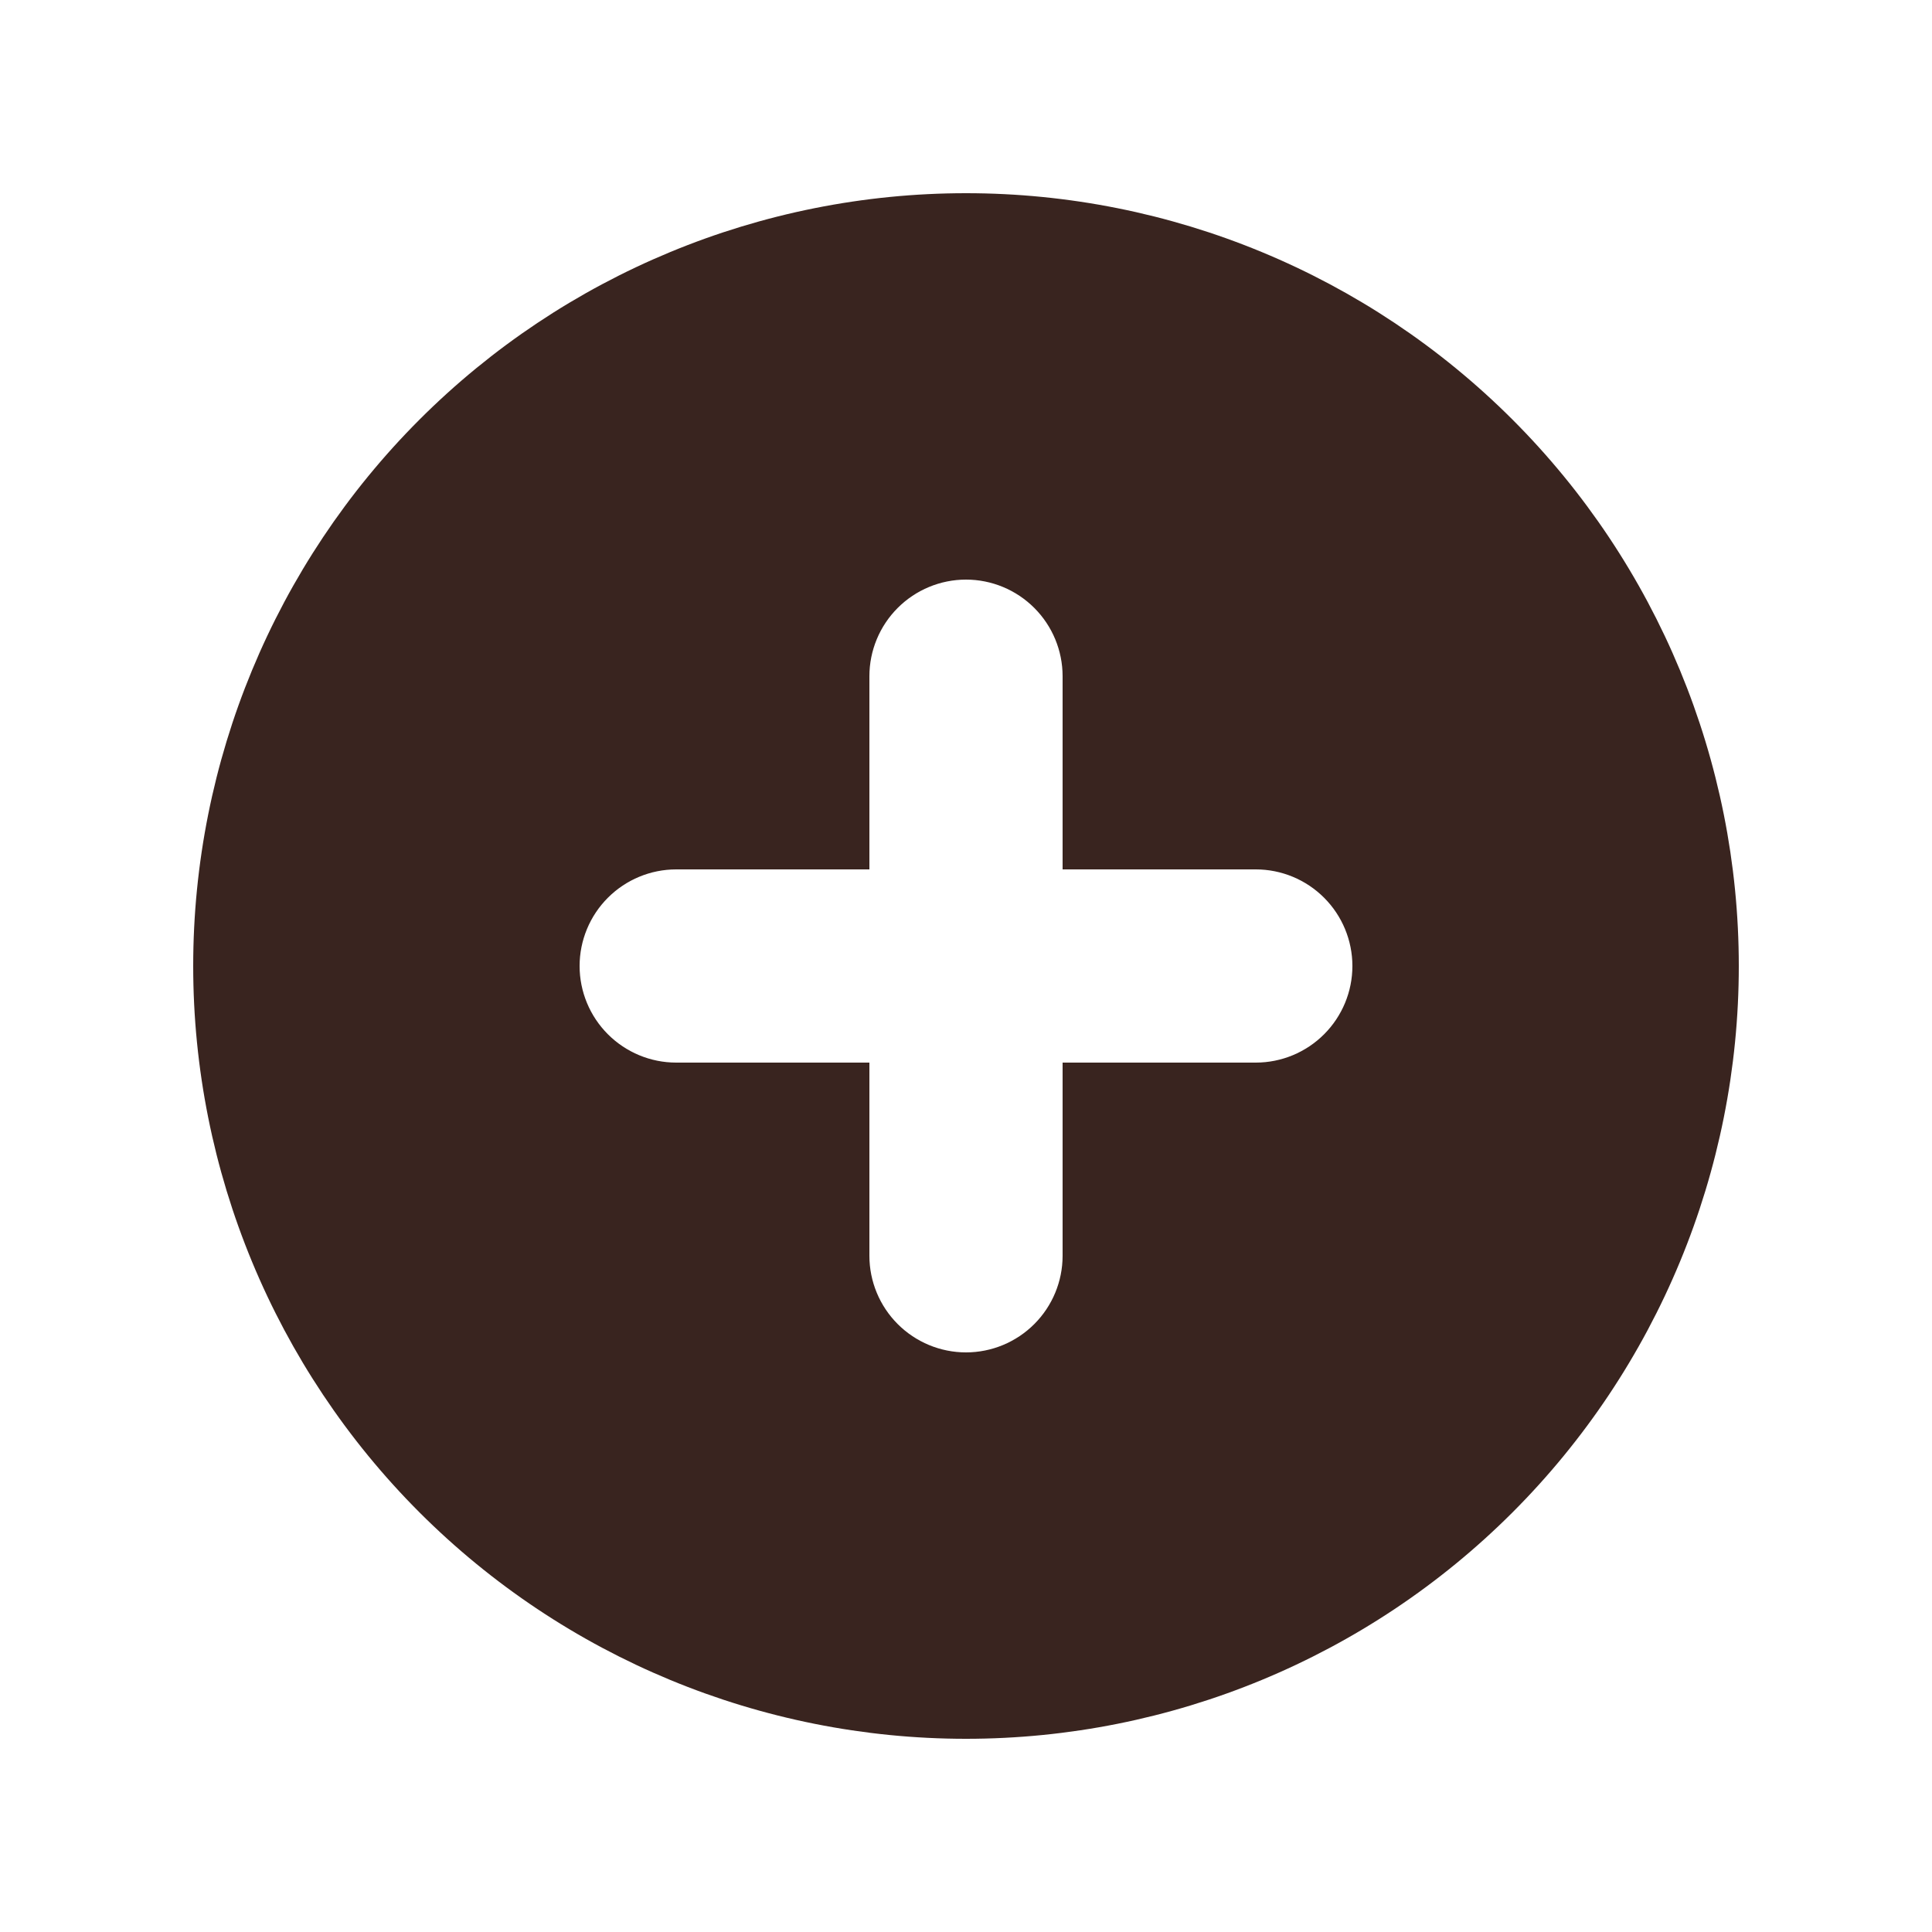
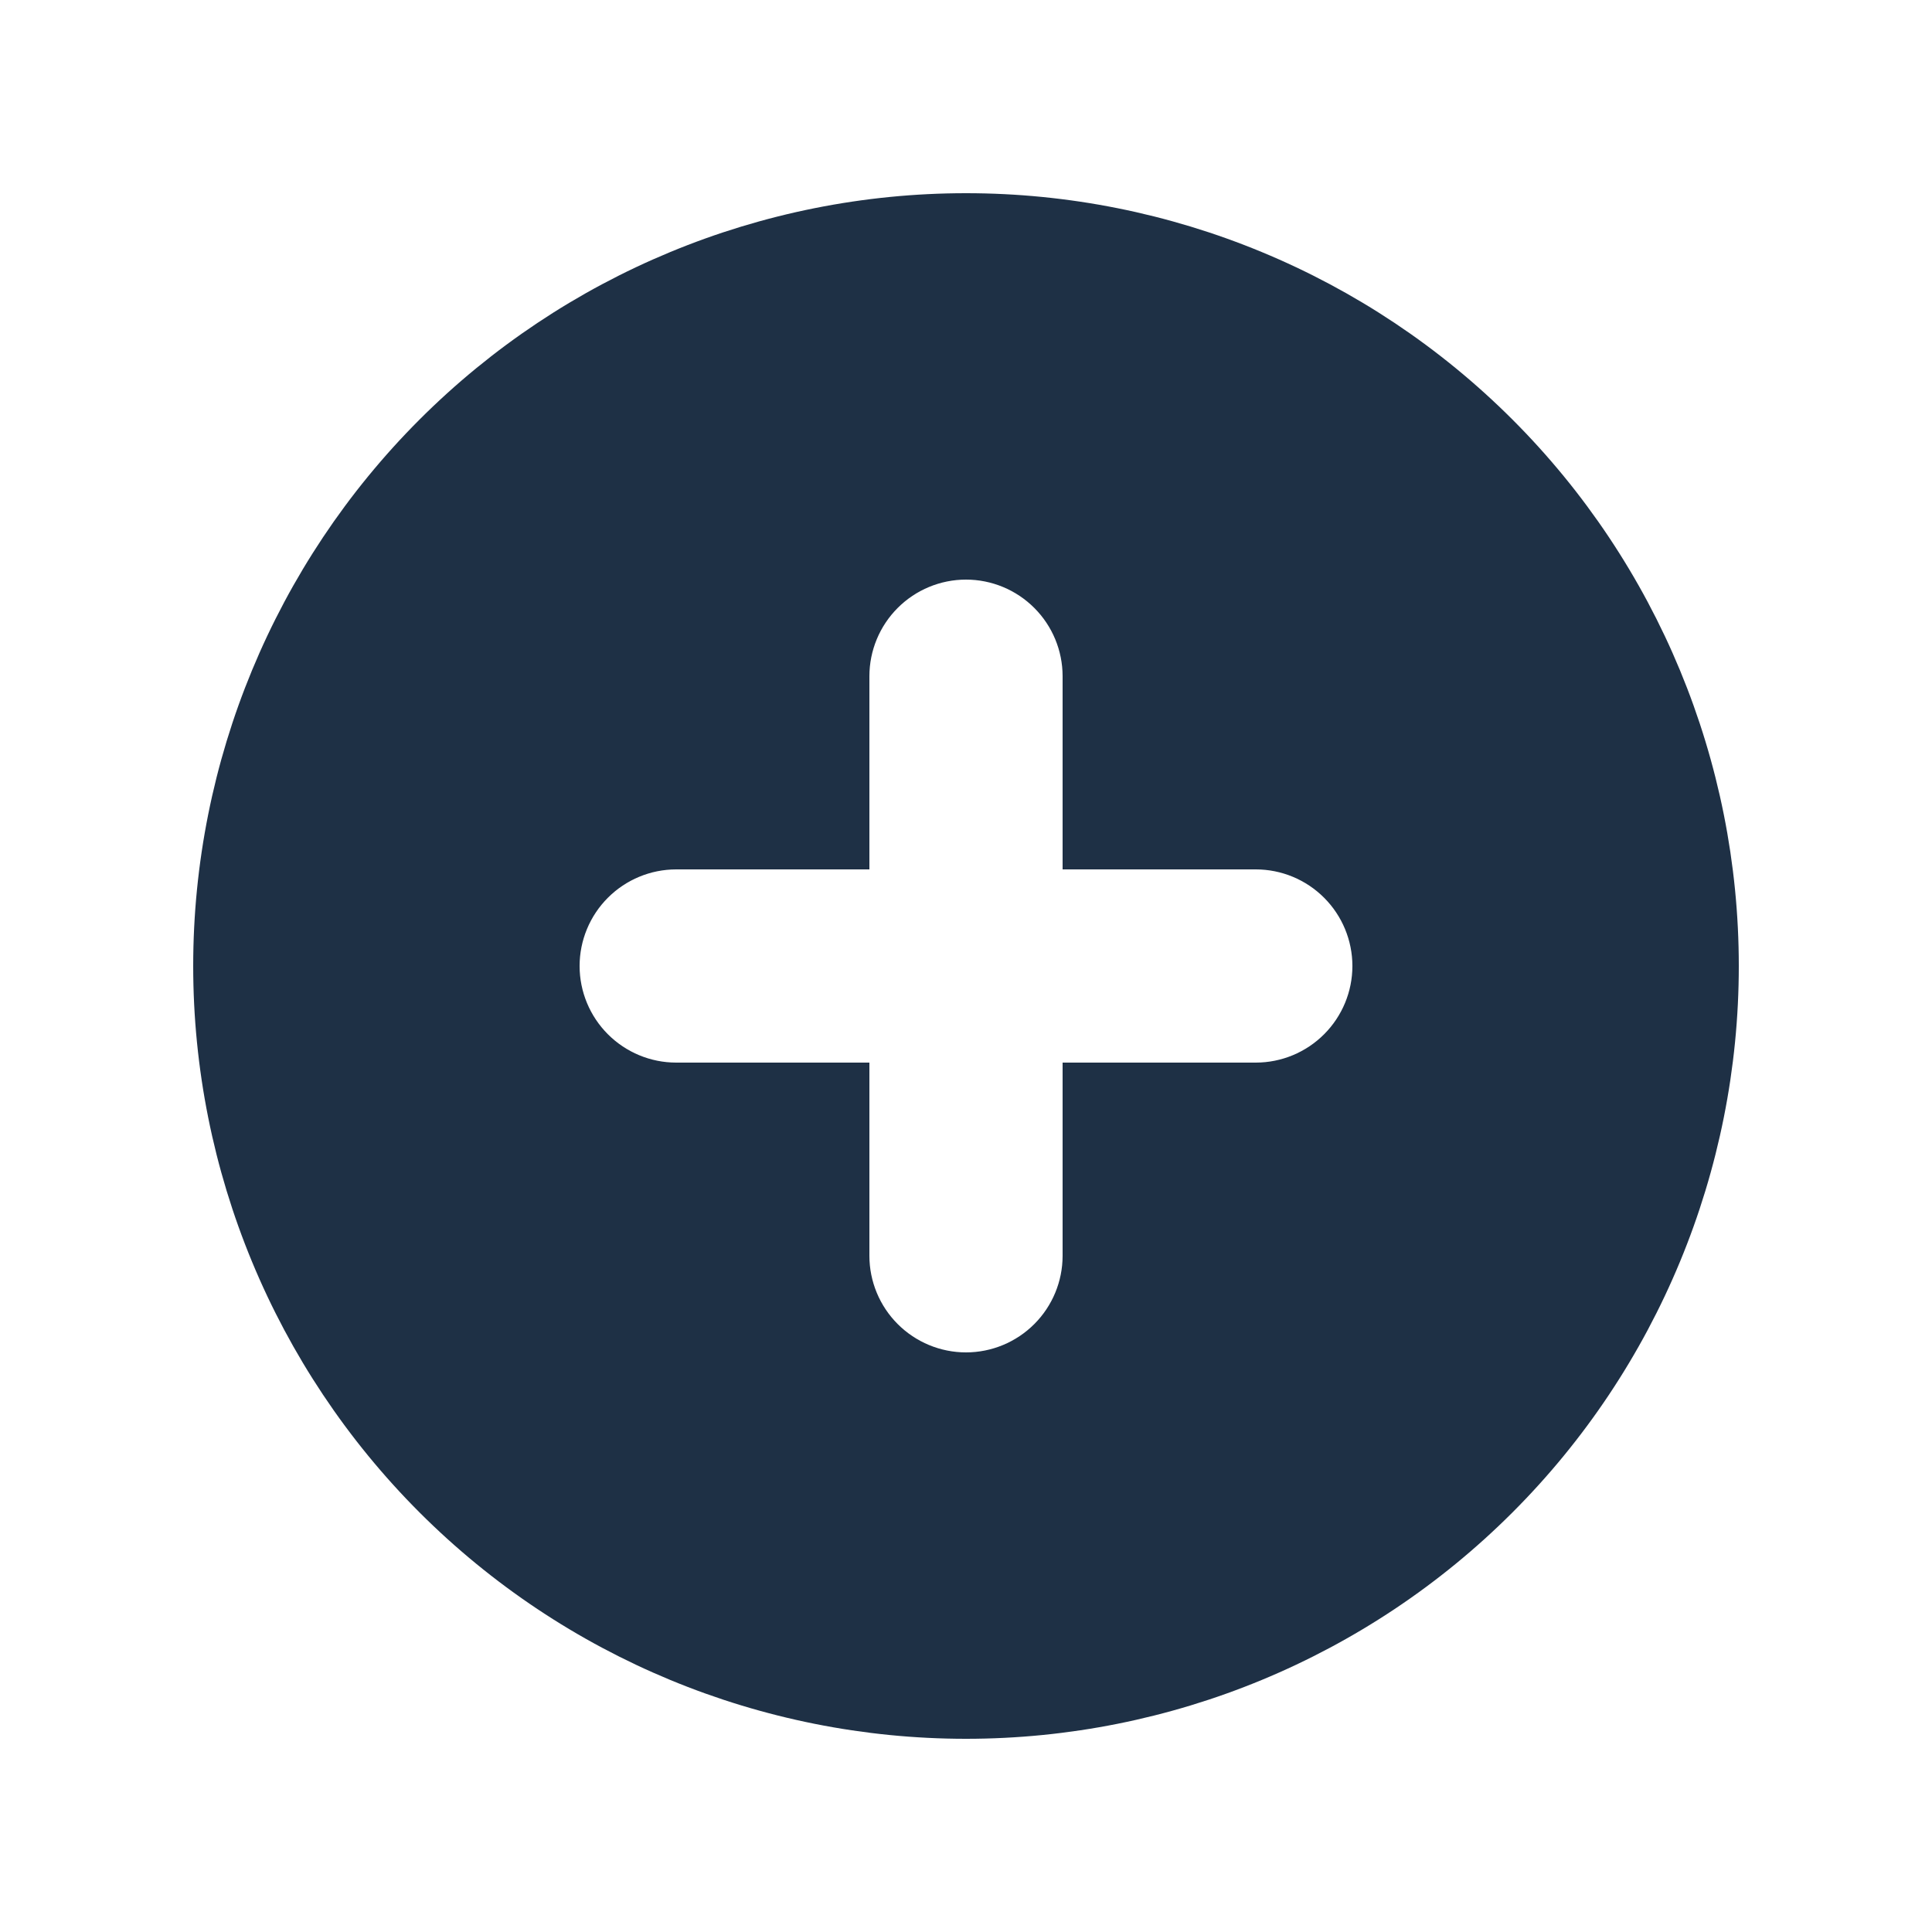
<svg xmlns="http://www.w3.org/2000/svg" width="32" height="32" viewBox="0 0 32 32" fill="none">
-   <path fill-rule="evenodd" clip-rule="evenodd" d="M16 28.8C19.395 28.8 22.651 27.451 25.051 25.051C27.451 22.651 28.8 19.395 28.8 16C28.8 12.605 27.451 9.349 25.051 6.949C22.651 4.549 19.395 3.2 16 3.2C12.605 3.2 9.35 4.549 6.949 6.949C4.549 9.349 3.2 12.605 3.2 16C3.2 19.395 4.549 22.651 6.949 25.051C9.35 27.451 12.605 28.8 16 28.8ZM17.6 11.2C17.6 10.776 17.431 10.369 17.131 10.069C16.831 9.769 16.424 9.6 16 9.6C15.576 9.6 15.169 9.769 14.869 10.069C14.569 10.369 14.4 10.776 14.4 11.2V14.4H11.2C10.776 14.4 10.369 14.569 10.069 14.869C9.769 15.169 9.6 15.576 9.6 16C9.6 16.424 9.769 16.831 10.069 17.131C10.369 17.431 10.776 17.6 11.2 17.6H14.4V20.8C14.4 21.224 14.569 21.631 14.869 21.931C15.169 22.231 15.576 22.4 16 22.4C16.424 22.4 16.831 22.231 17.131 21.931C17.431 21.631 17.6 21.224 17.6 20.8V17.6H20.8C21.224 17.6 21.631 17.431 21.931 17.131C22.231 16.831 22.4 16.424 22.4 16C22.4 15.576 22.231 15.169 21.931 14.869C21.631 14.569 21.224 14.4 20.8 14.4H17.6V11.2Z" fill="#39241F" />
+   <path fill-rule="evenodd" clip-rule="evenodd" d="M16 28.8C19.395 28.8 22.651 27.451 25.051 25.051C27.451 22.651 28.8 19.395 28.8 16C28.8 12.605 27.451 9.349 25.051 6.949C22.651 4.549 19.395 3.2 16 3.2C12.605 3.2 9.35 4.549 6.949 6.949C4.549 9.349 3.2 12.605 3.2 16C3.2 19.395 4.549 22.651 6.949 25.051C9.35 27.451 12.605 28.8 16 28.8ZM17.6 11.2C17.6 10.776 17.431 10.369 17.131 10.069C16.831 9.769 16.424 9.6 16 9.6C15.576 9.6 15.169 9.769 14.869 10.069C14.569 10.369 14.4 10.776 14.4 11.2V14.4H11.2C10.776 14.4 10.369 14.569 10.069 14.869C9.769 15.169 9.6 15.576 9.6 16C9.6 16.424 9.769 16.831 10.069 17.131C10.369 17.431 10.776 17.6 11.2 17.6H14.4V20.8C14.4 21.224 14.569 21.631 14.869 21.931C15.169 22.231 15.576 22.4 16 22.4C16.424 22.4 16.831 22.231 17.131 21.931C17.431 21.631 17.6 21.224 17.6 20.8V17.6H20.8C21.224 17.6 21.631 17.431 21.931 17.131C22.231 16.831 22.4 16.424 22.4 16C22.4 15.576 22.231 15.169 21.931 14.869C21.631 14.569 21.224 14.4 20.8 14.4H17.6V11.2Z" fill="#1E3045" />
</svg>
